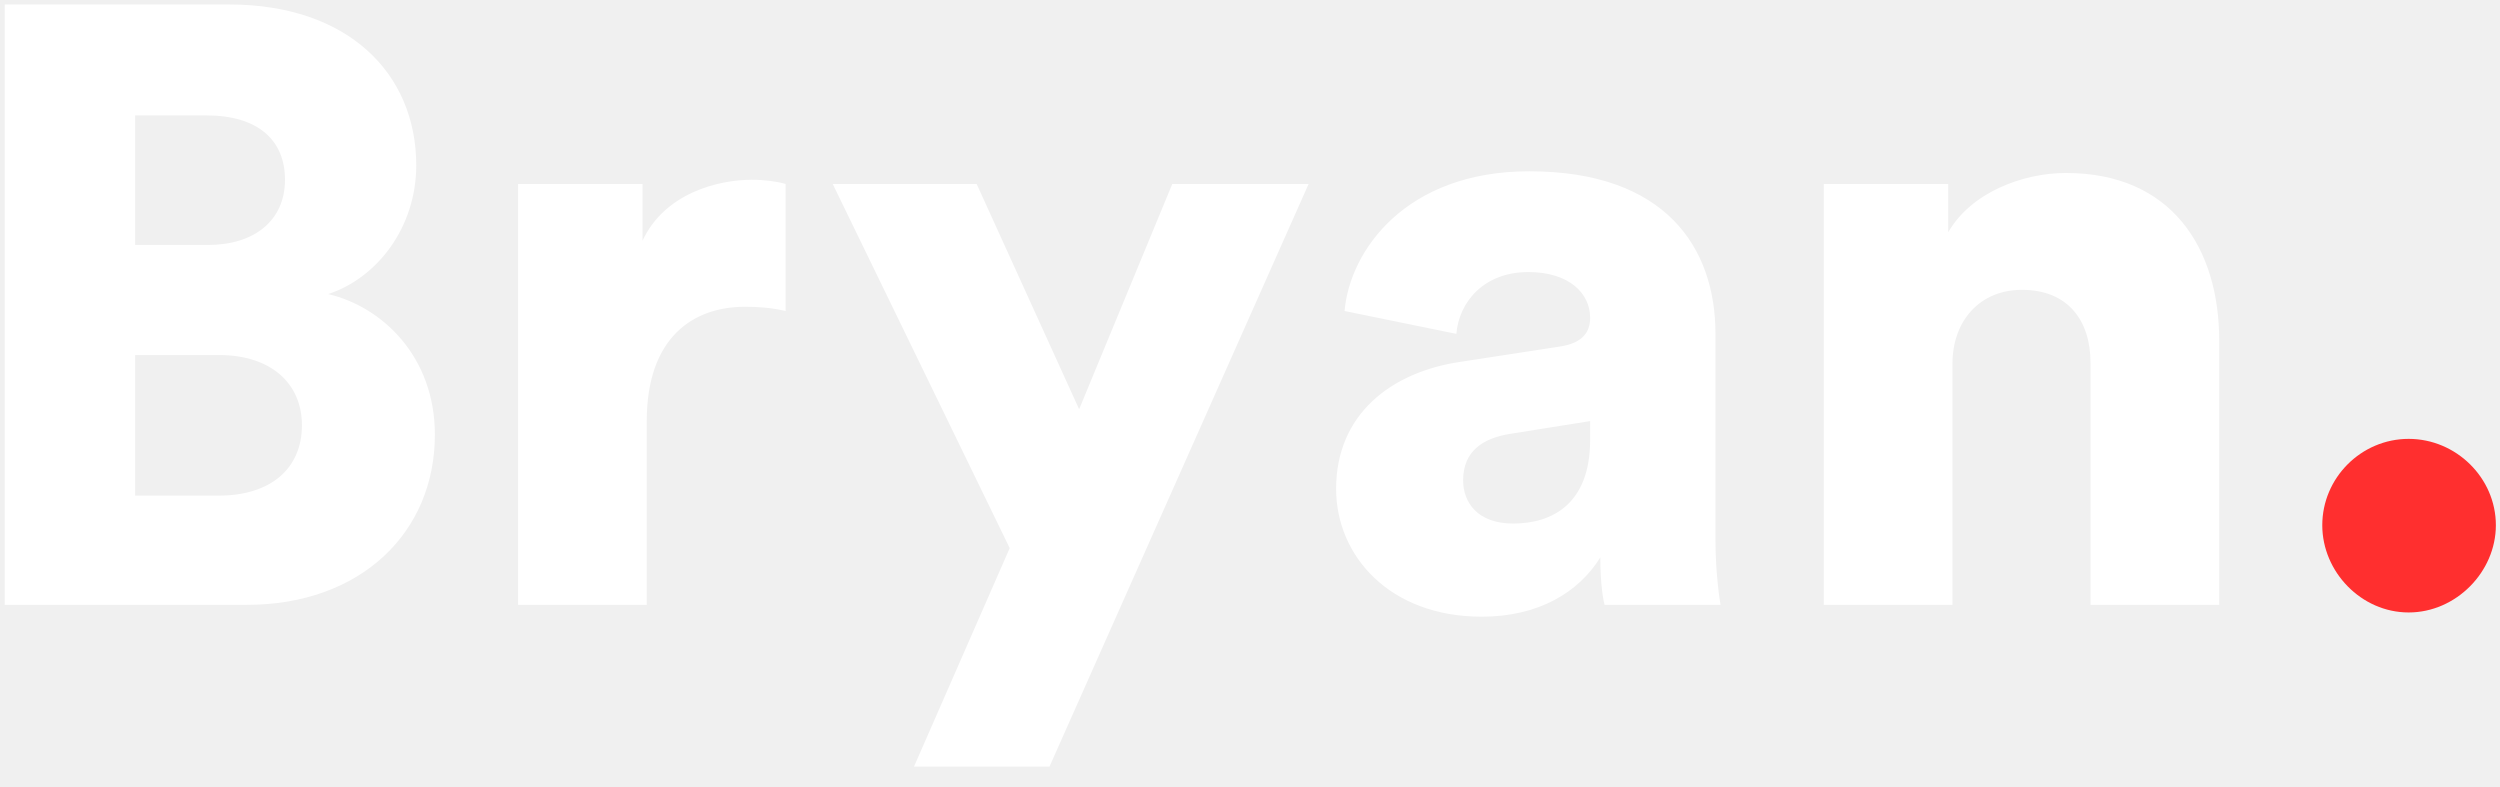
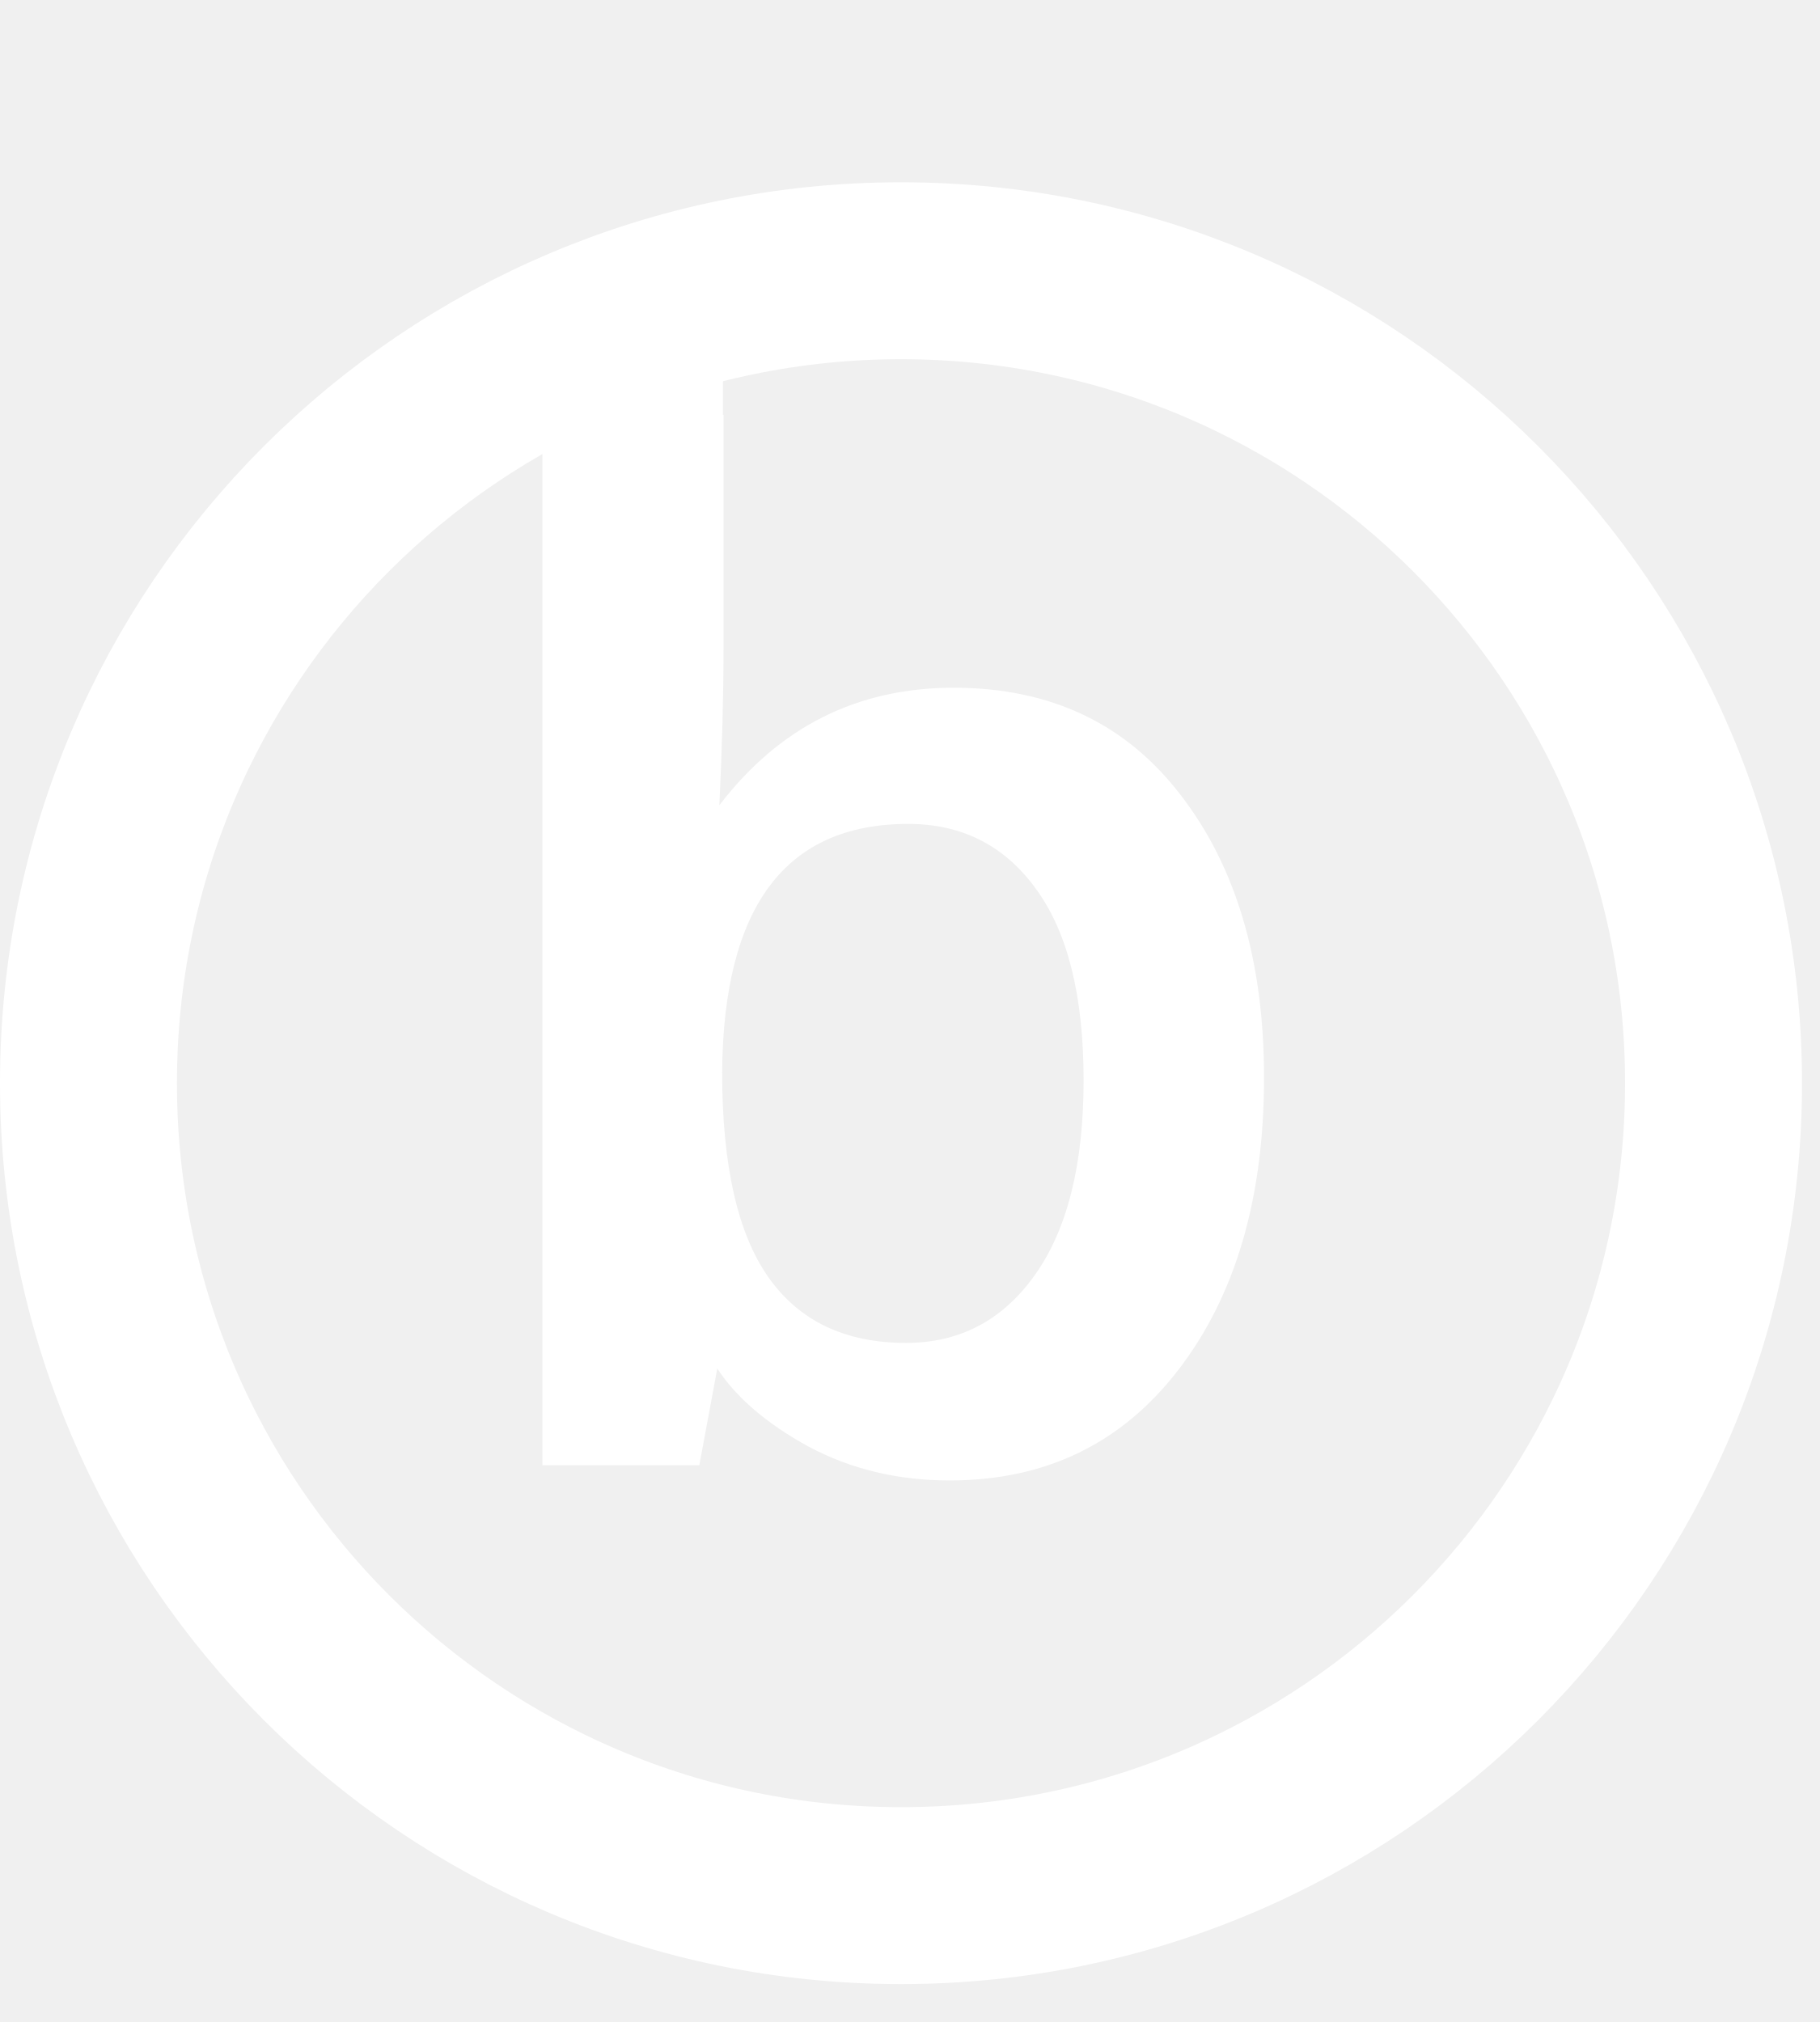
- <svg xmlns="http://www.w3.org/2000/svg" width="124" height="39" viewBox="0 0 124 39" fill="none">
-   <path d="M0.234 0.222V30H12.246C17.874 30 21.57 26.43 21.57 21.558C21.57 17.694 18.966 15.216 16.278 14.586C18.714 13.788 20.646 11.268 20.646 8.202C20.646 3.624 17.244 0.222 11.364 0.222H0.234ZM6.702 12.15V5.724H10.23C12.834 5.724 14.136 6.984 14.136 8.916C14.136 10.932 12.624 12.15 10.314 12.15H6.702ZM6.702 24.582V17.61H10.86C13.464 17.61 14.976 19.038 14.976 21.096C14.976 23.238 13.422 24.582 10.86 24.582H6.702ZM38.967 9.126C38.547 9 37.917 8.916 37.287 8.916C35.607 8.916 32.961 9.588 31.869 11.94V9.126H25.695V30H32.079V20.886C32.079 16.728 34.389 15.216 36.951 15.216C37.581 15.216 38.253 15.258 38.967 15.426V9.126ZM52.055 38.022L64.907 9.126H58.145L53.525 20.298L48.443 9.126H41.303L50.081 27.186L45.335 38.022H52.055ZM66.271 24.246C66.271 27.564 68.917 30.588 73.495 30.588C76.267 30.588 78.283 29.412 79.375 27.648C79.375 29.076 79.543 29.832 79.585 30H85.339C85.297 29.79 85.087 28.404 85.087 26.766V16.56C85.087 12.276 82.609 8.496 75.847 8.496C69.715 8.496 66.943 12.444 66.691 15.426L72.235 16.56C72.361 15.006 73.579 13.494 75.805 13.494C77.821 13.494 78.871 14.544 78.871 15.762C78.871 16.476 78.493 17.022 77.359 17.19L72.445 17.946C69.001 18.45 66.271 20.55 66.271 24.246ZM75.049 25.968C73.285 25.968 72.571 24.918 72.571 23.826C72.571 22.356 73.579 21.726 74.923 21.516L78.871 20.886V21.81C78.871 25.044 76.939 25.968 75.049 25.968ZM96.843 18.03C96.843 15.93 98.186 14.376 100.287 14.376C102.597 14.376 103.689 15.93 103.689 17.988V30H110.073V16.896C110.073 12.318 107.721 8.58 102.471 8.58C100.329 8.58 97.766 9.546 96.632 11.52V9.126H90.459V30H96.843V18.03Z" fill="white" />
-   <path d="M115.185 26.052C115.185 28.362 117.117 30.378 119.469 30.378C121.821 30.378 123.795 28.362 123.795 26.052C123.795 23.7 121.821 21.768 119.469 21.768C117.117 21.768 115.185 23.7 115.185 26.052Z" fill="#FF2F2F" />
+ <svg xmlns="http://www.w3.org/2000/svg" width="36" height="40" viewBox="0 0 36 40" fill="none">
+   <circle cx="17.822" cy="21.428" r="16.072" stroke="white" stroke-width="3.5" />
+   <rect x="11" y="6" width="3.3" height="3" fill="white" />
+   <path d="M18.782 29.287C17.761 29.287 16.831 29.064 15.993 28.617C15.164 28.162 14.562 27.646 14.188 27.072L13.833 28.986H10.729V8.438L14.311 8.205V12.854C14.311 13.756 14.284 14.781 14.229 15.93C15.414 14.38 16.959 13.605 18.864 13.605C20.778 13.605 22.277 14.316 23.362 15.738C24.456 17.16 25.003 19.02 25.003 21.316C25.003 23.704 24.438 25.632 23.307 27.1C22.186 28.558 20.678 29.287 18.782 29.287ZM17.921 26.566C18.987 26.566 19.839 26.115 20.477 25.213C21.115 24.311 21.434 23.03 21.434 21.371C21.434 19.703 21.12 18.441 20.491 17.584C19.871 16.727 19.028 16.299 17.962 16.299C15.537 16.299 14.311 17.935 14.284 21.207C14.284 23.048 14.589 24.402 15.2 25.268C15.811 26.134 16.718 26.566 17.921 26.566Z" fill="white" />
</svg>
